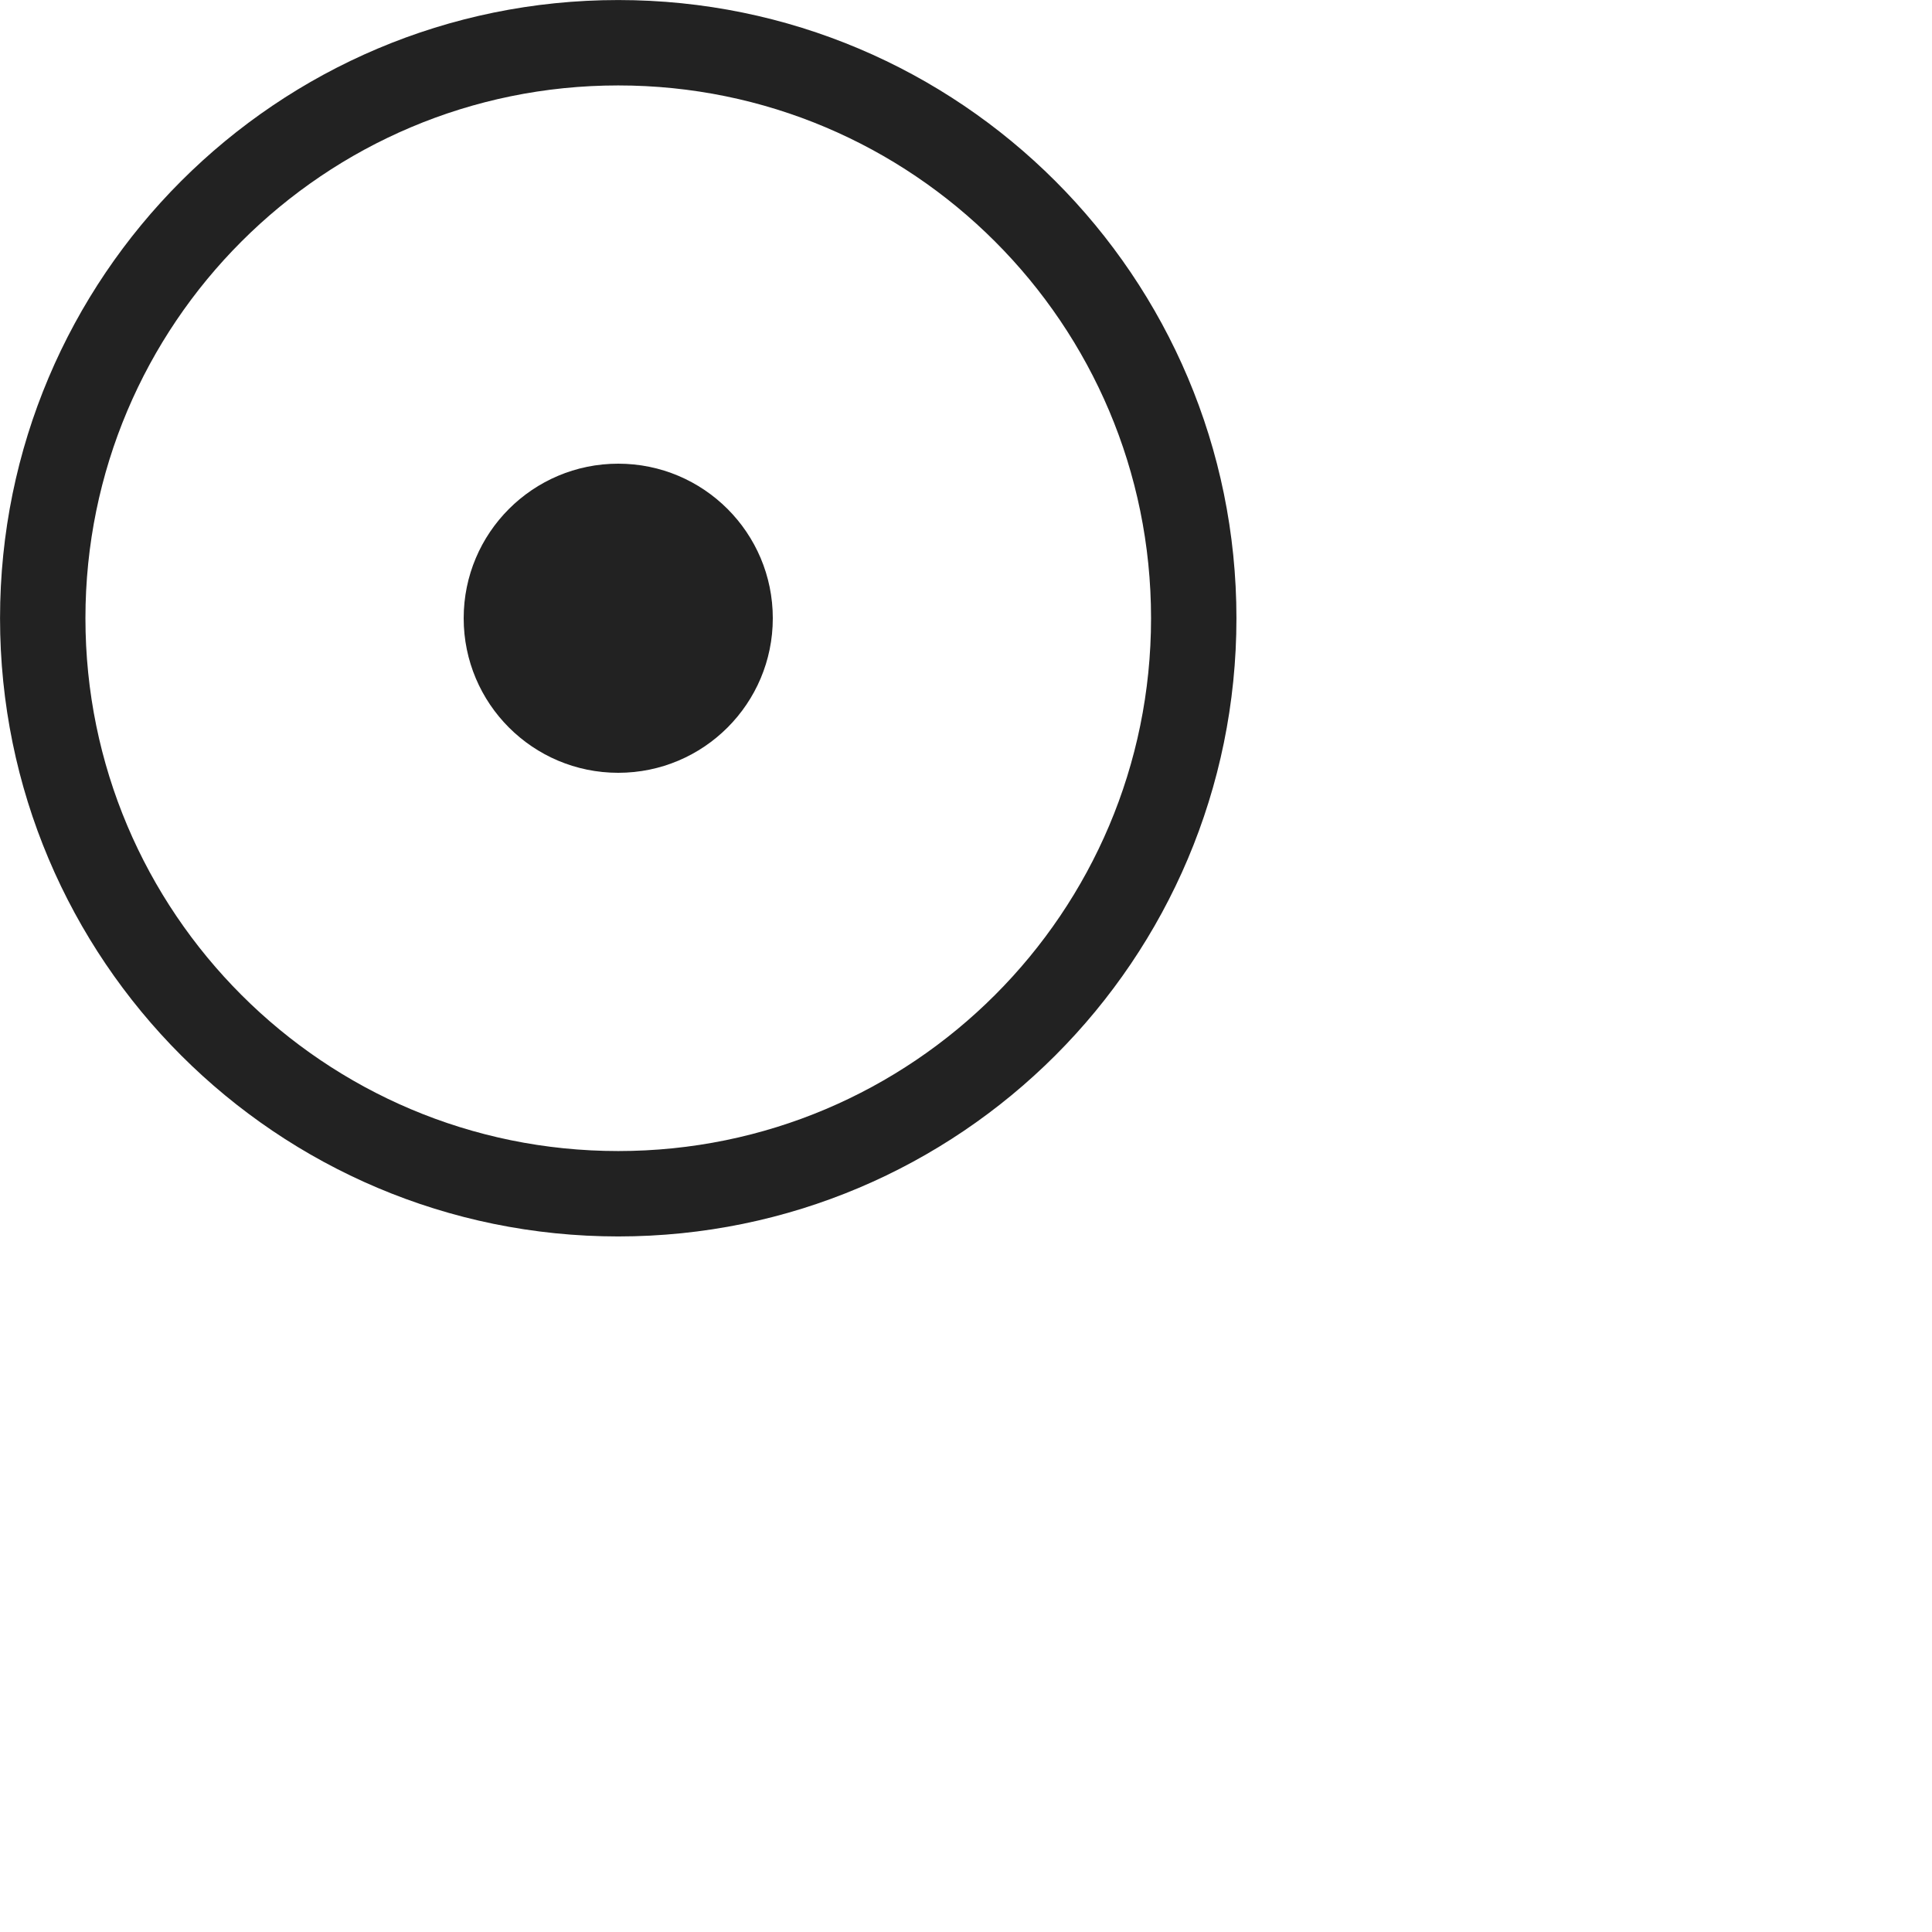
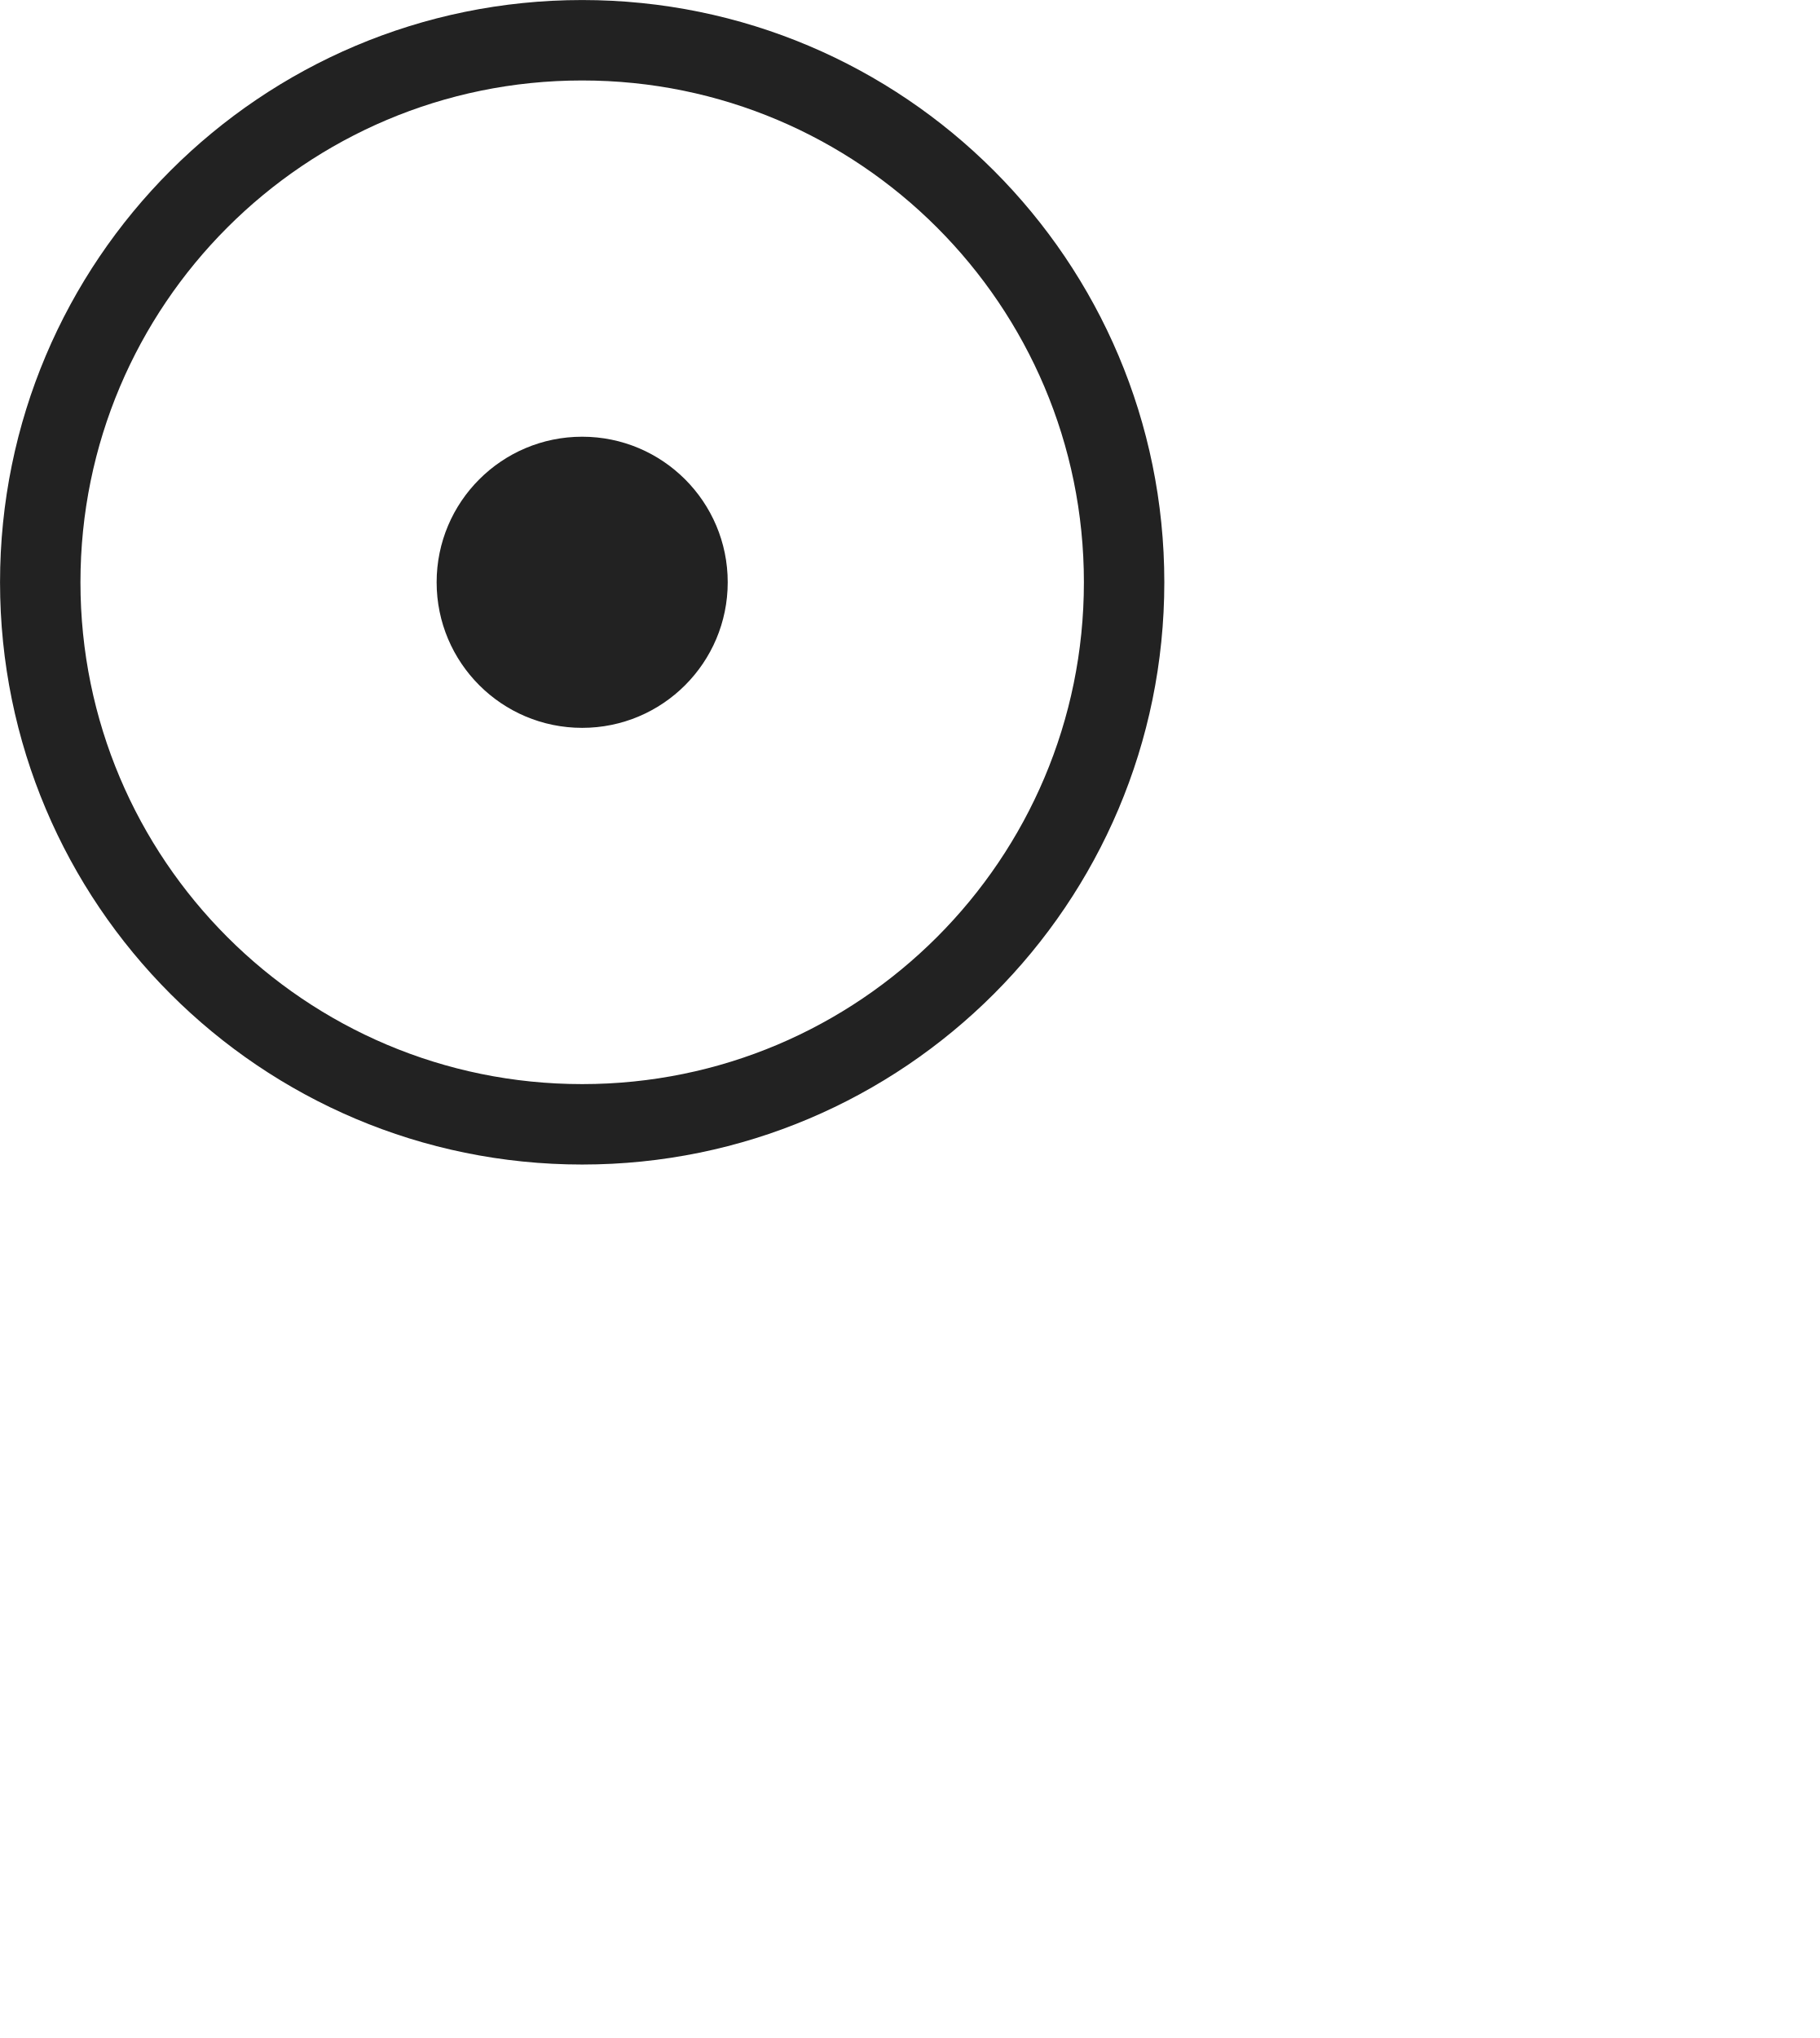
- <svg xmlns="http://www.w3.org/2000/svg" width="25" height="25" viewBox="0 0 25 25" fill="none">
+ <svg xmlns="http://www.w3.org/2000/svg" width="25" height="28" viewBox="0 0 25 28" fill="none">
  <circle cx="8" cy="8" r="7.447" stroke="#222222" stroke-width="1.105" />
  <circle cx="8" cy="8" r="2" fill="#222222" />
</svg>
